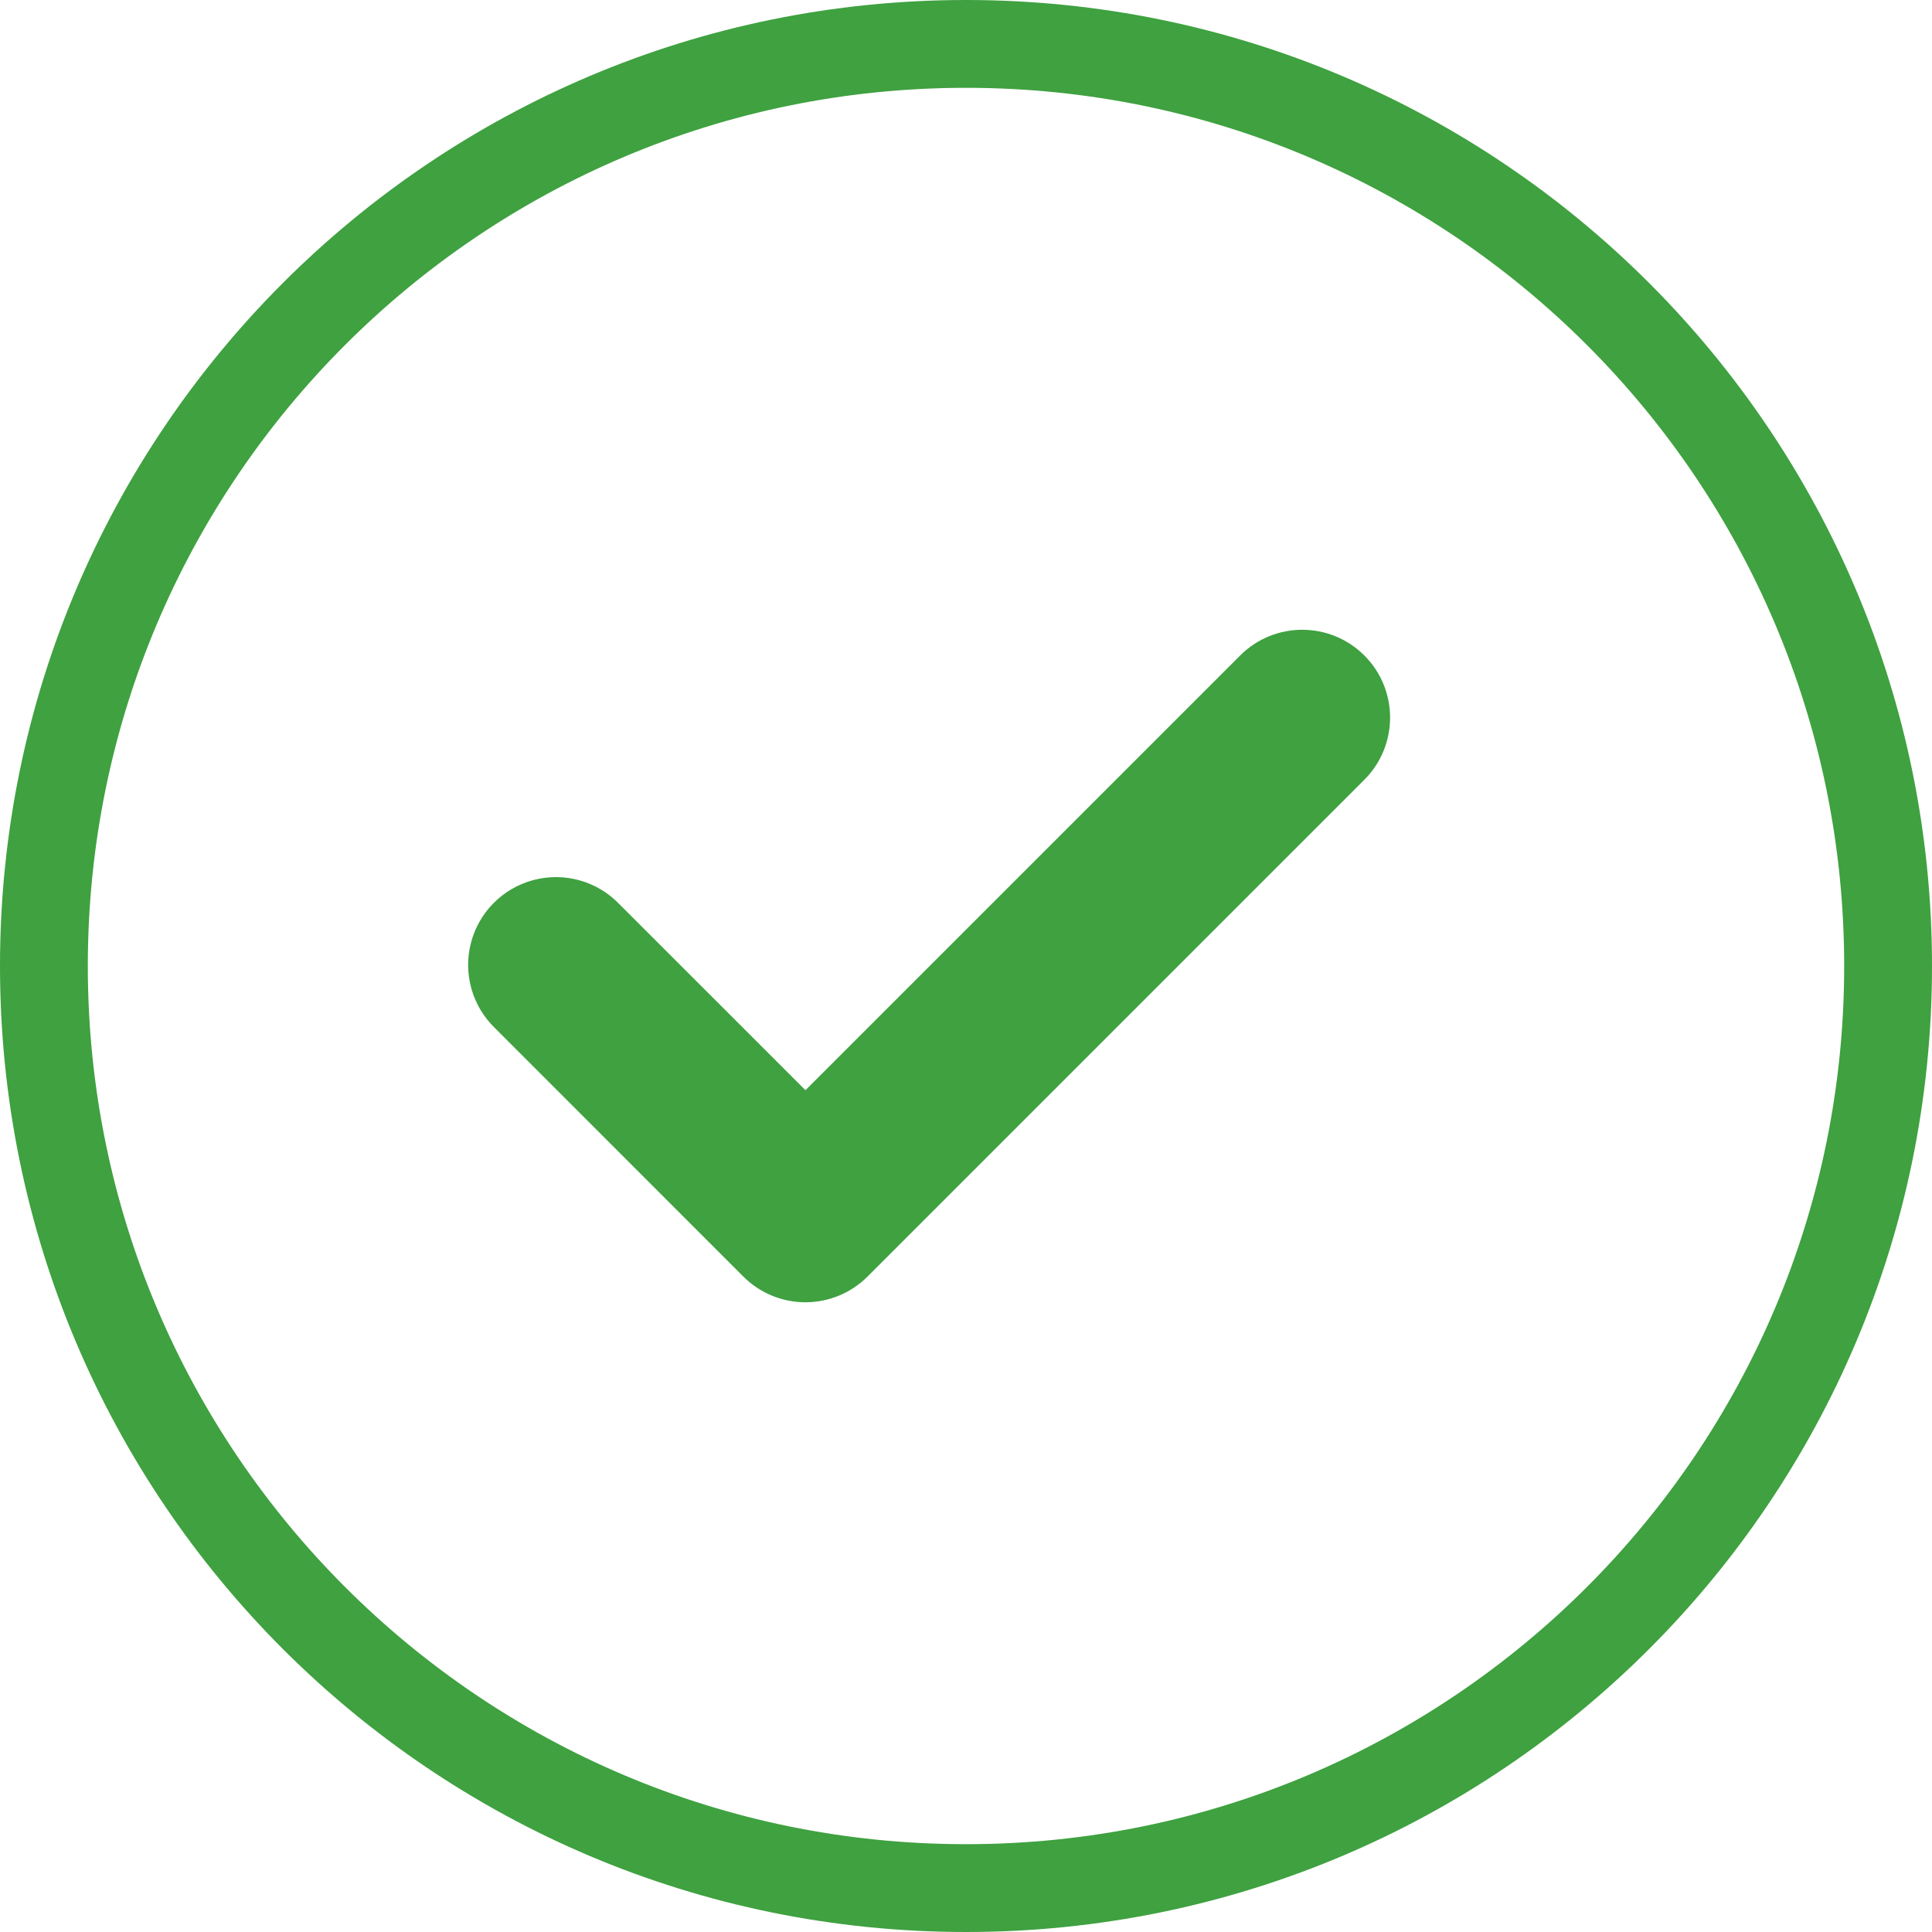
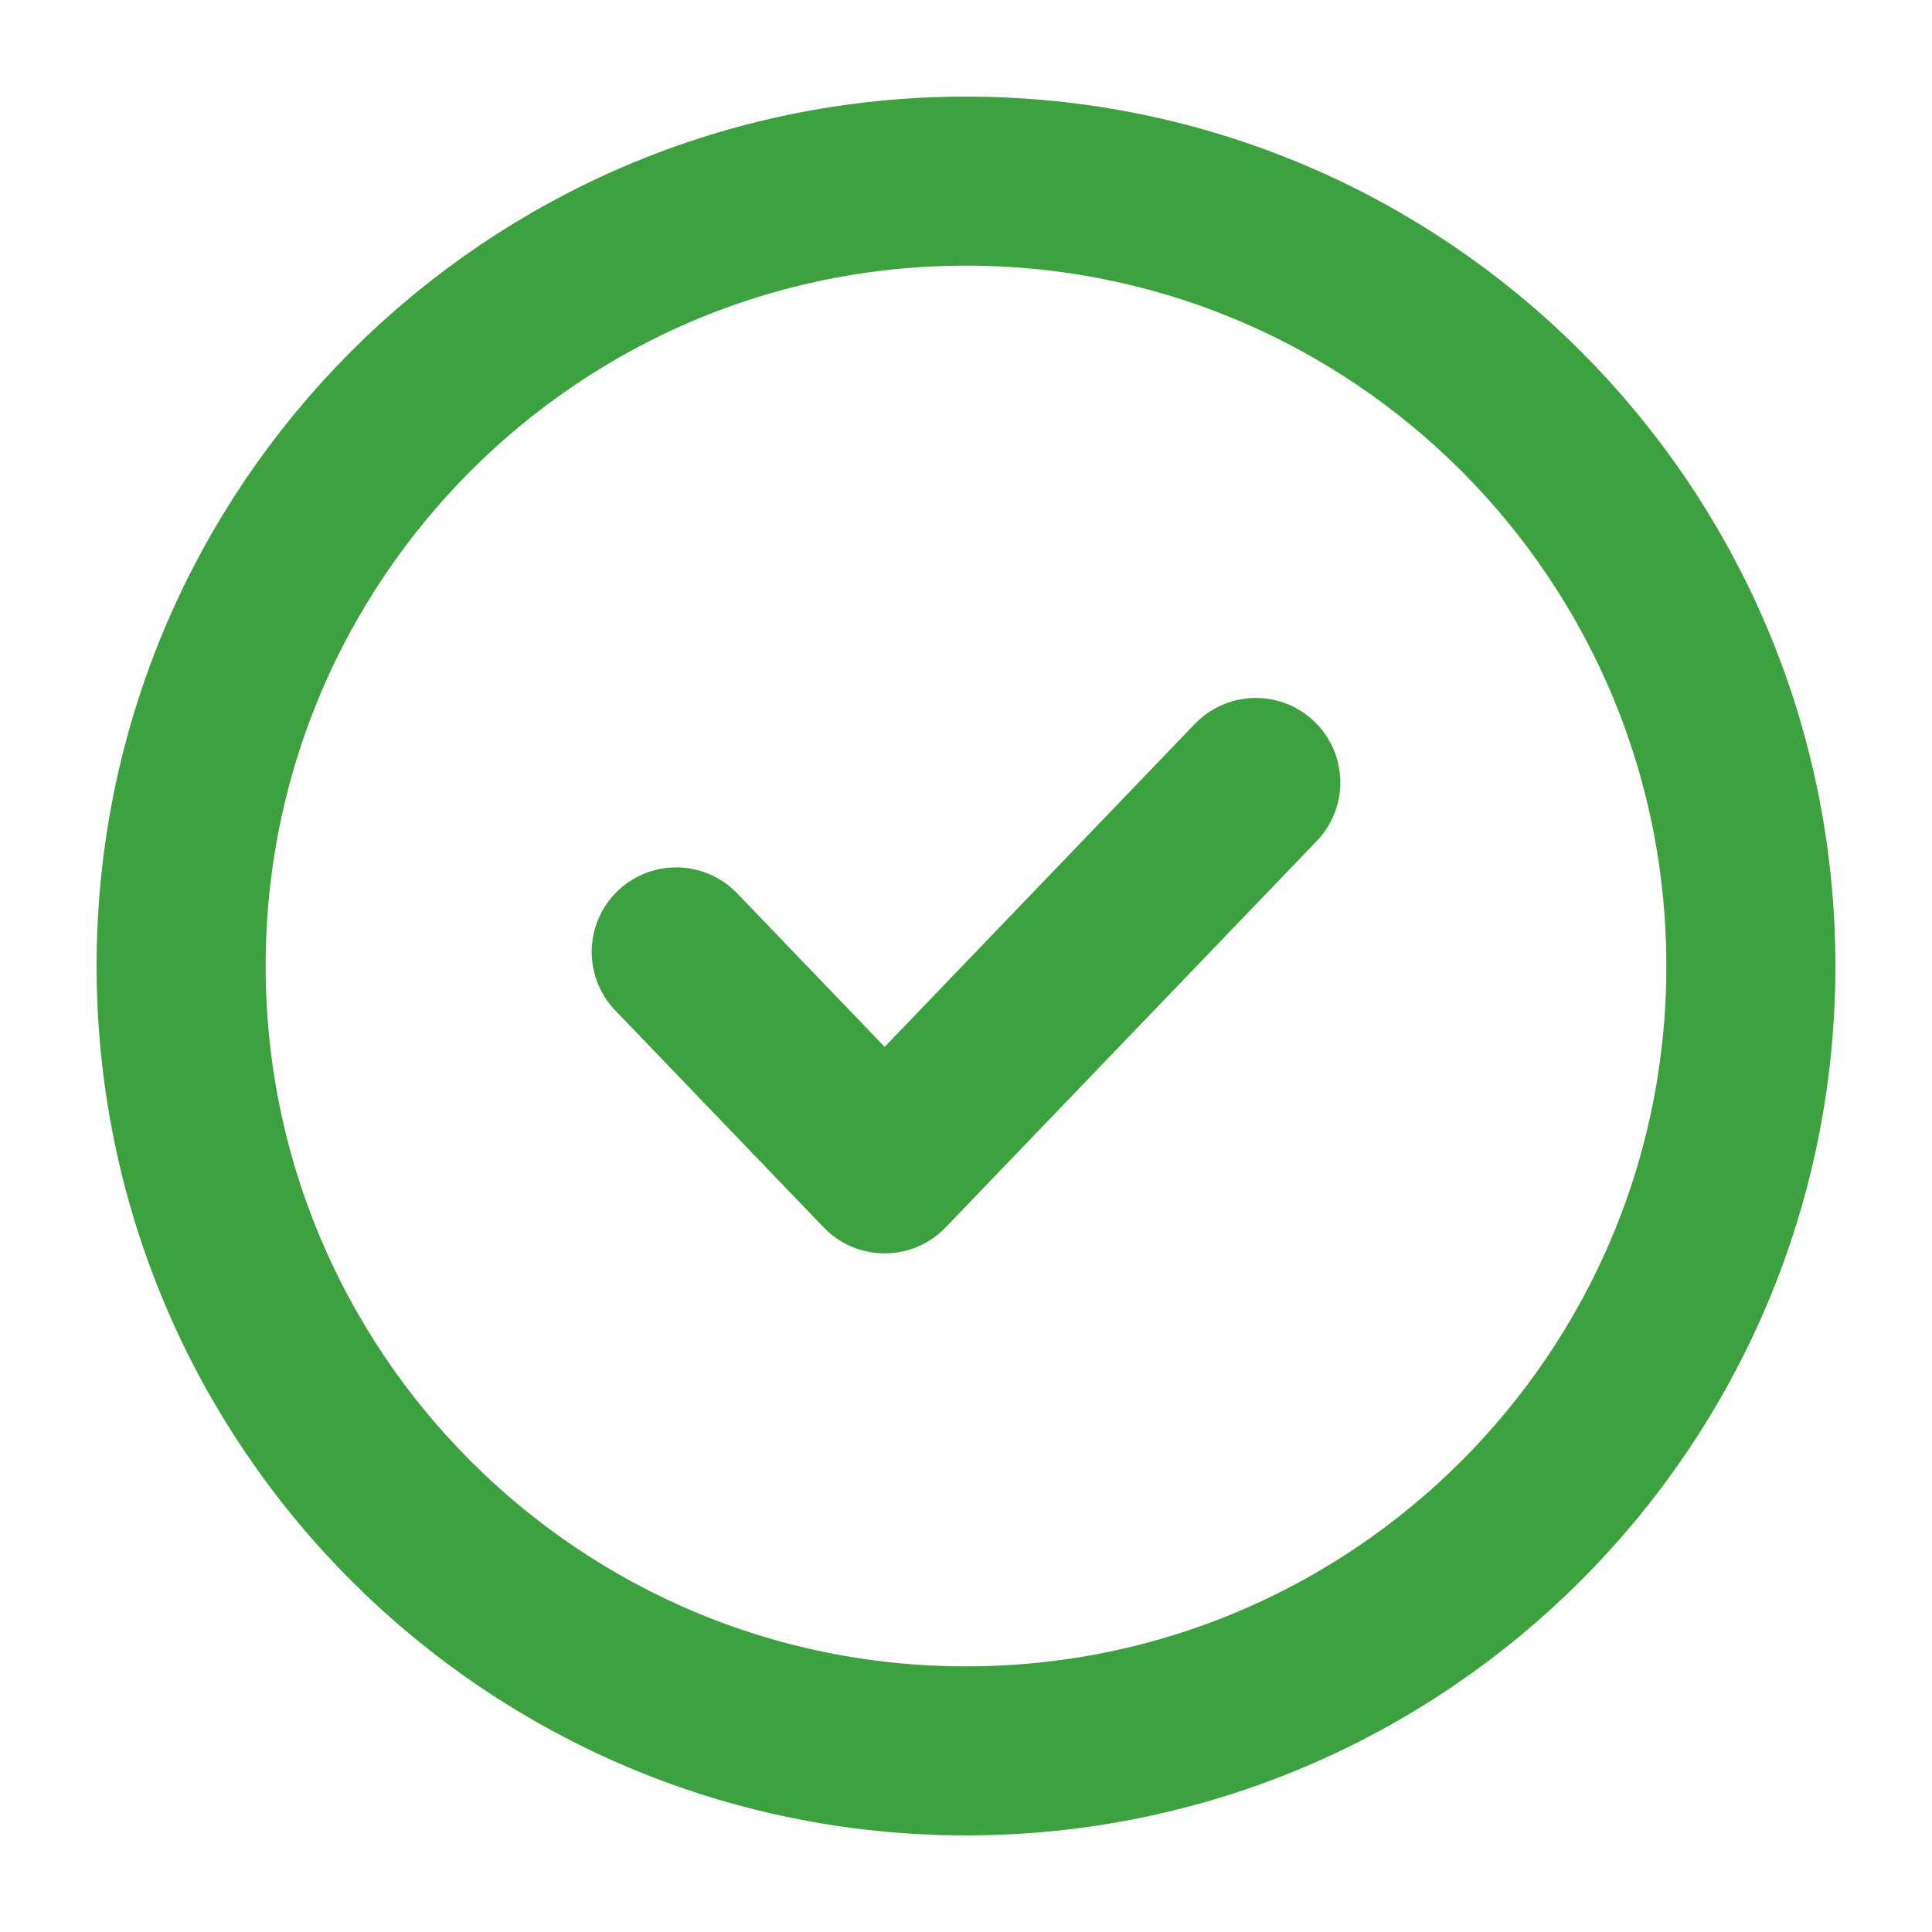
- <svg xmlns="http://www.w3.org/2000/svg" width="22" height="22">
-   <g fill="none" fill-rule="evenodd">
-     <circle cx="11" cy="11" r="10.5" stroke="#3FA140" />
-     <path fill="#3FA140" d="M8.464 14.536l-2.828-2.829a1 1 0 1 1 1.414-1.414l2.122 2.121 4.95-4.95a1 1 0 0 1 1.414 1.415l-5.657 5.657a1 1 0 0 1-1.415 0z" />
-   </g>
+ <svg xmlns="http://www.w3.org/2000/svg" width="20" height="20" viewBox="0 0 20 20" fill="none">
+   <path d="M7 9.854L9.158 12.1L13 8.1" stroke="#3EA140" stroke-width="1.75" stroke-linecap="round" stroke-linejoin="round" />
+   <path d="M18.125 10C18.125 14.487 14.487 18.125 10 18.125C5.513 18.125 1.875 14.487 1.875 10C1.875 5.513 5.513 1.875 10 1.875C14.487 1.875 18.125 5.513 18.125 10Z" stroke="#3EA140" stroke-width="1.75" />
</svg>
